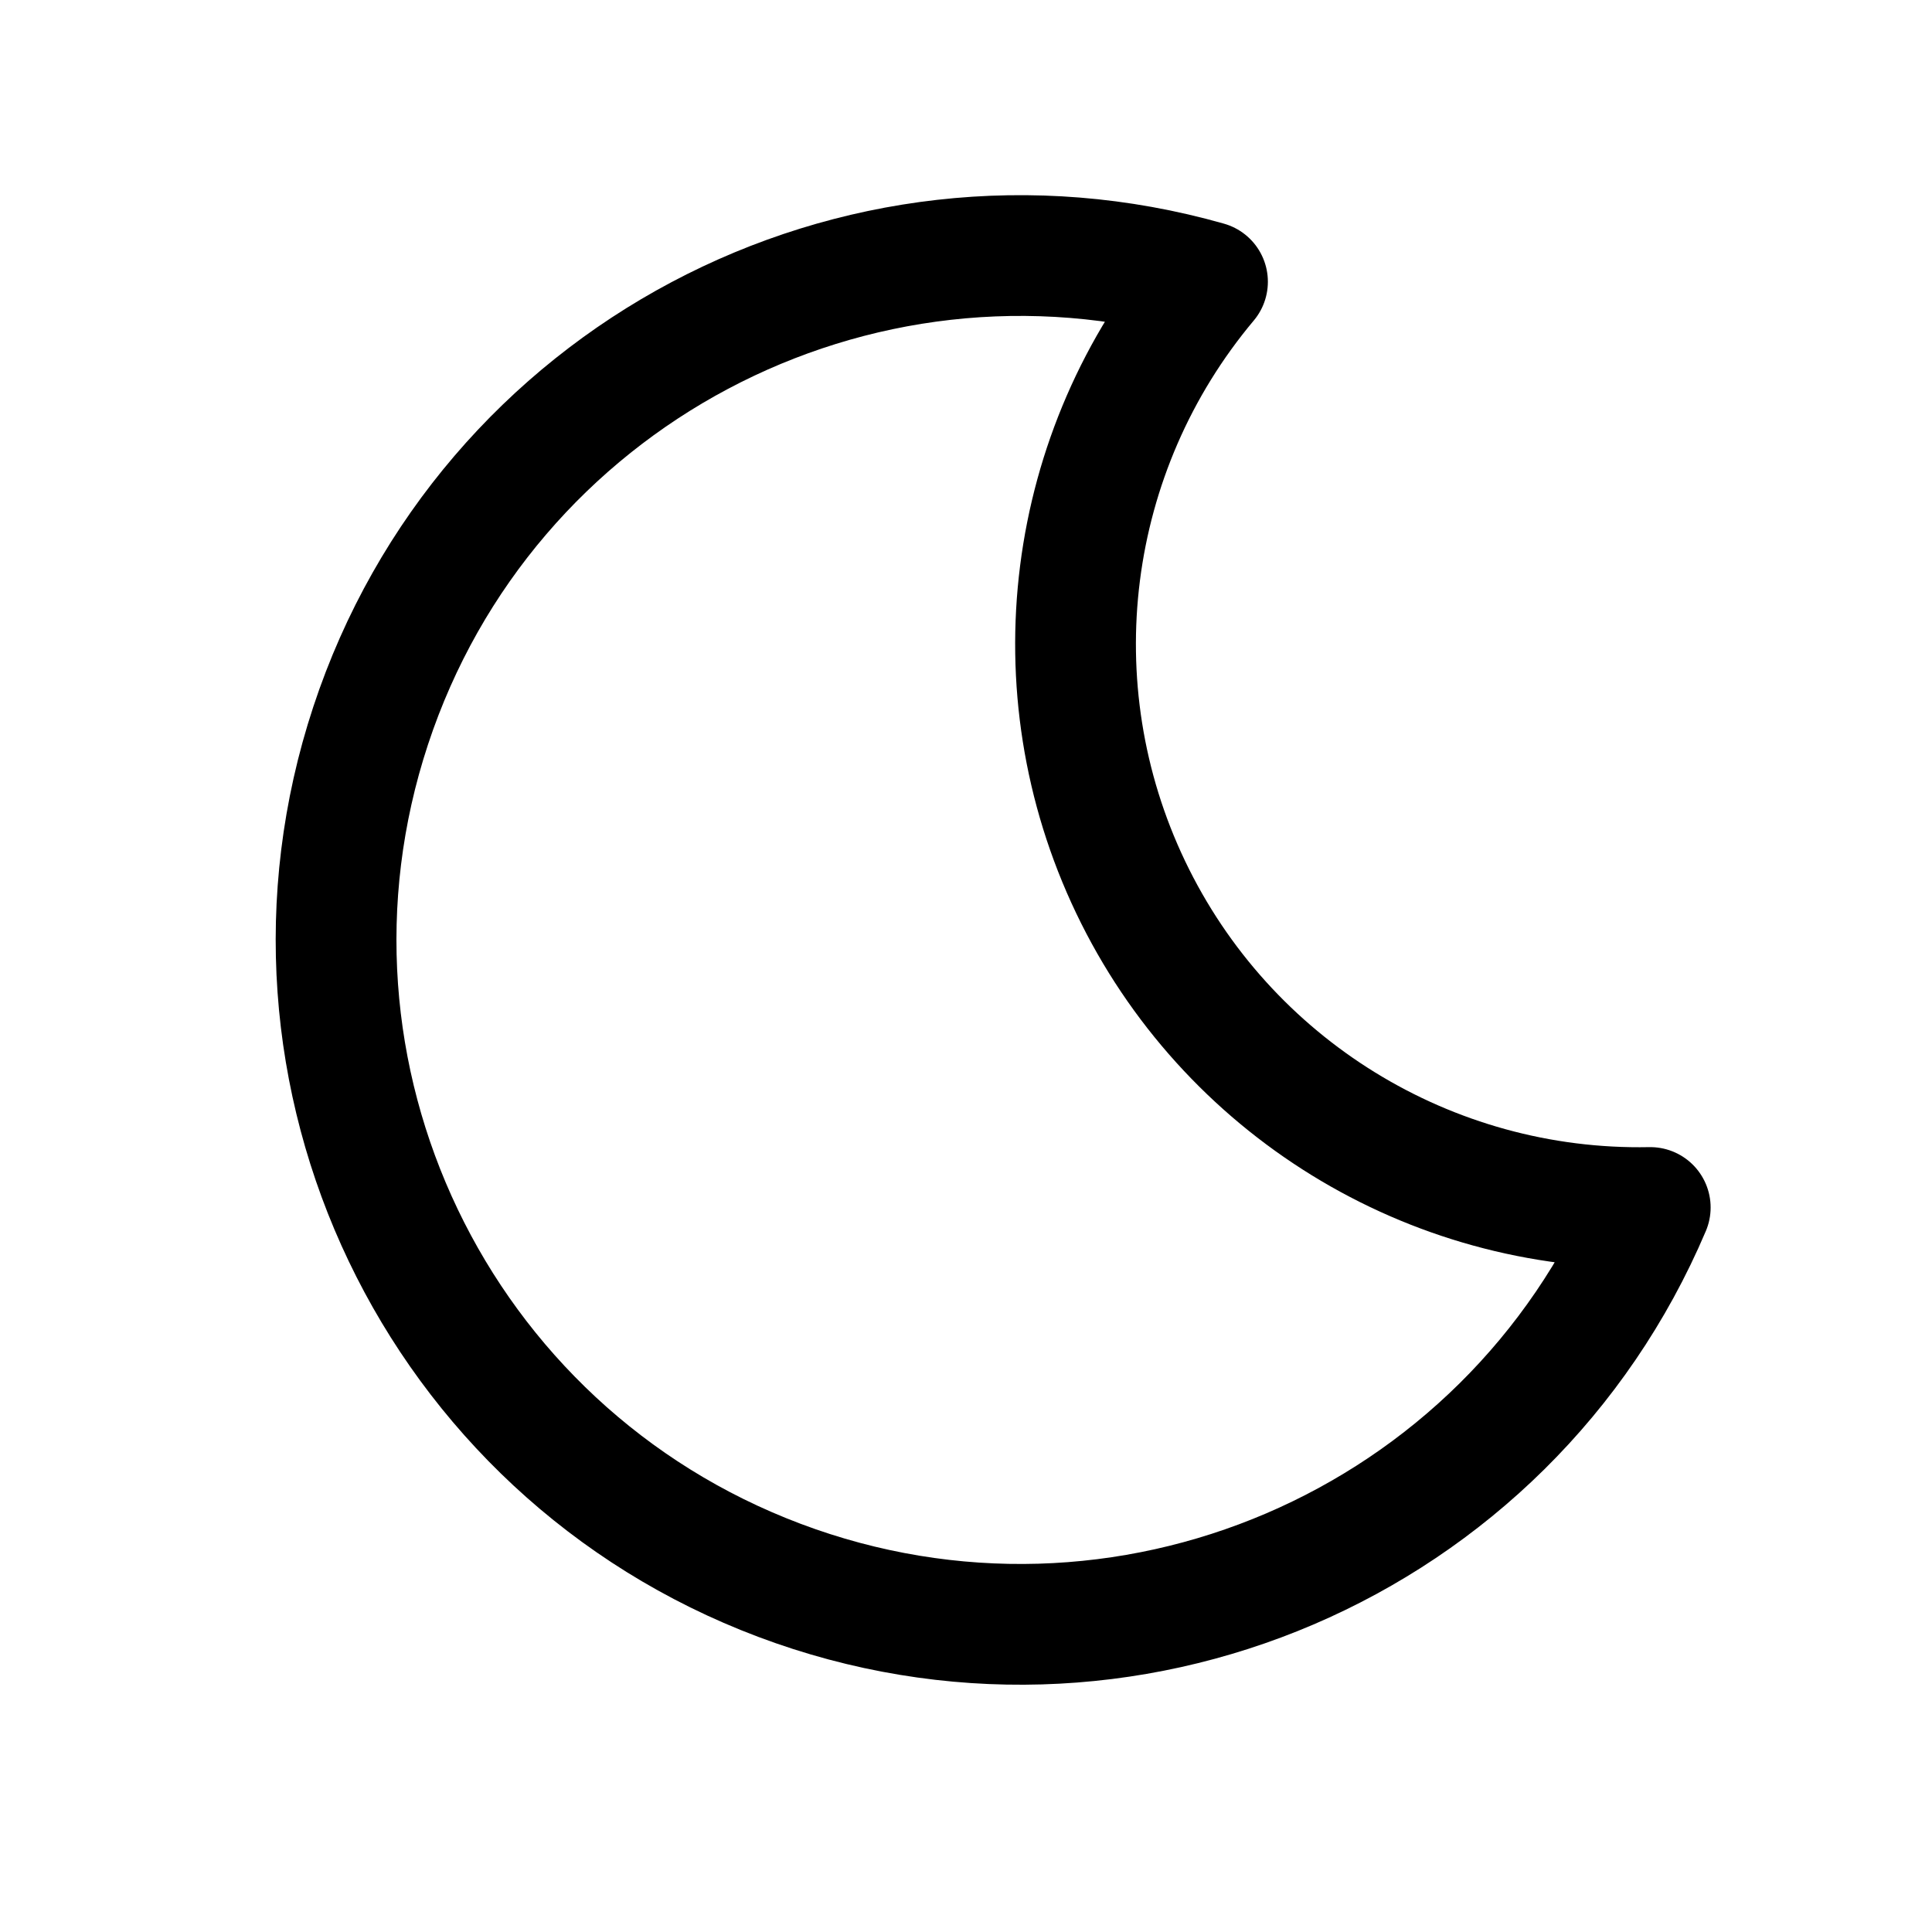
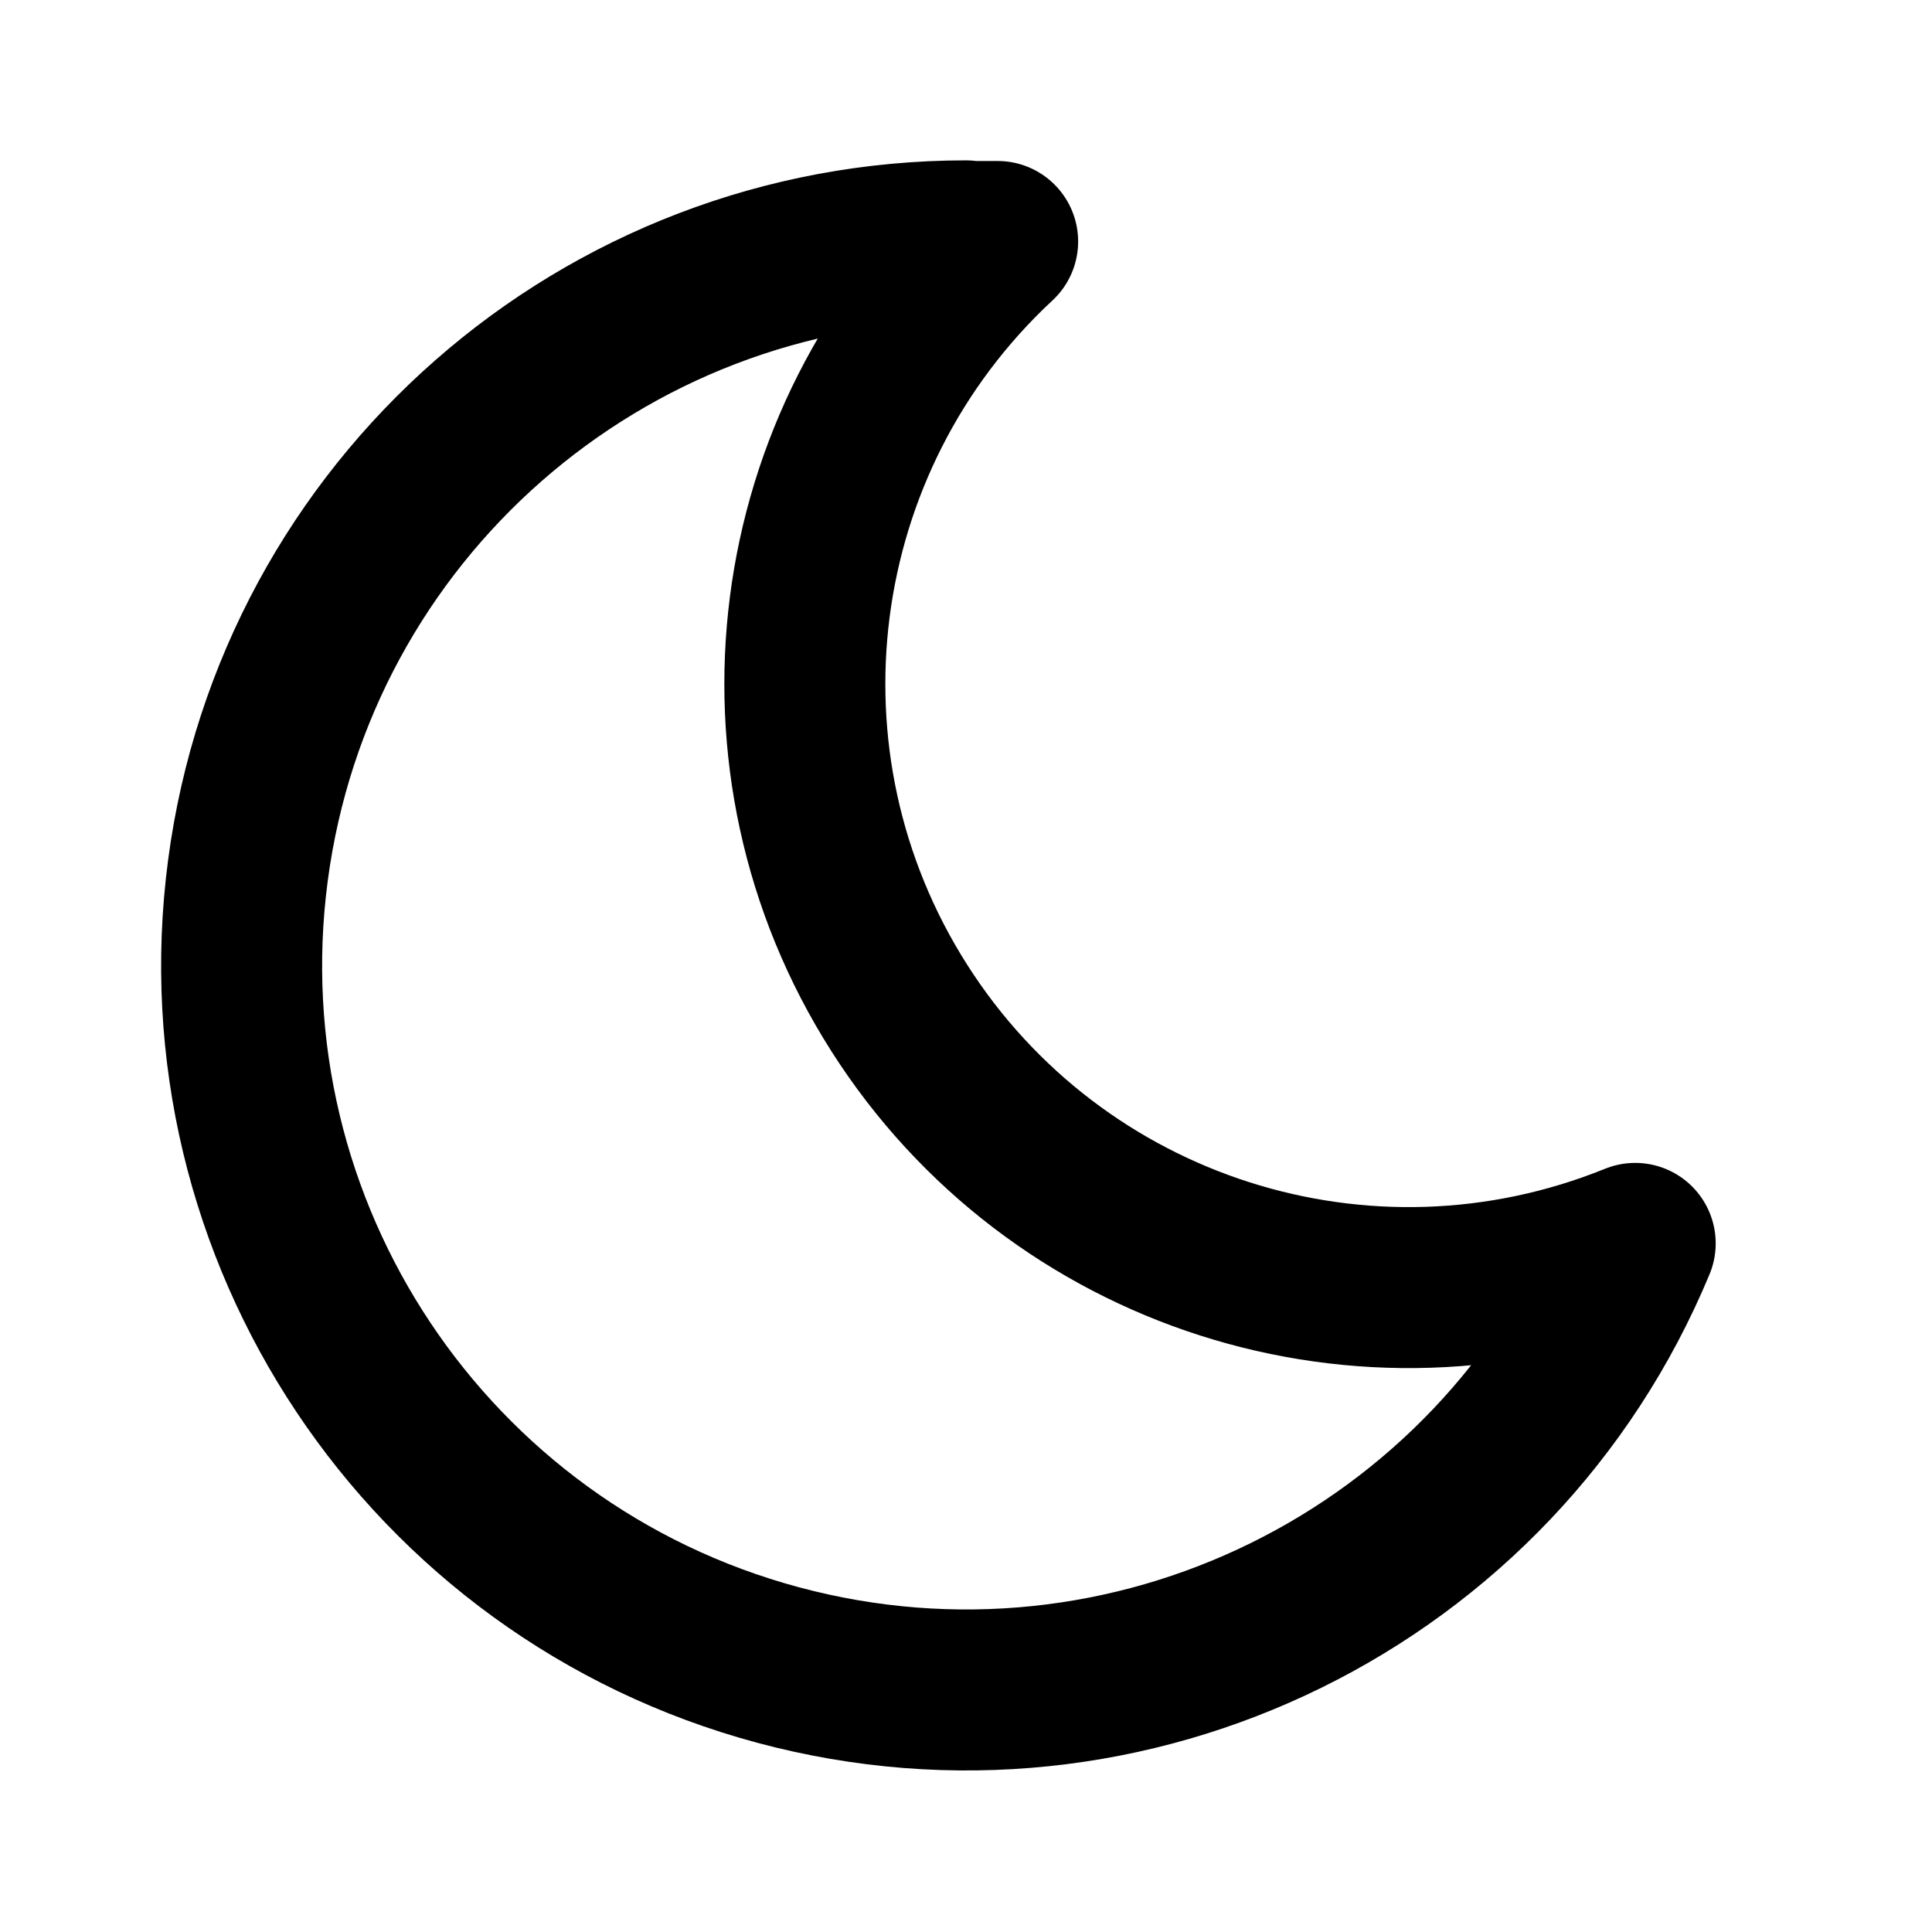
- <svg xmlns="http://www.w3.org/2000/svg" viewBox="0 0 24 24" width="24" height="24" fill="none" stroke="currentColor" stroke-width="1.5" stroke-linecap="round" stroke-linejoin="round" role="img" aria-label="Ay">
-   <path d="M15 3.5A8.5 8.5 0 1 0 20.5 15 7 7 0 0 1 15 3.5z" />
+ <svg xmlns="http://www.w3.org/2000/svg" width="24" height="24" viewBox="0 0 24 24" fill="none" stroke="currentColor" stroke-width="2" stroke-linecap="round" stroke-linejoin="round">
+   <path d="M12 3c.132 0 .263 0 .393 0a7.5 7.5 0 0 0 7.92 12.446a9 9 0 1 1 -8.313 -12.454l0 .008" />
</svg>
